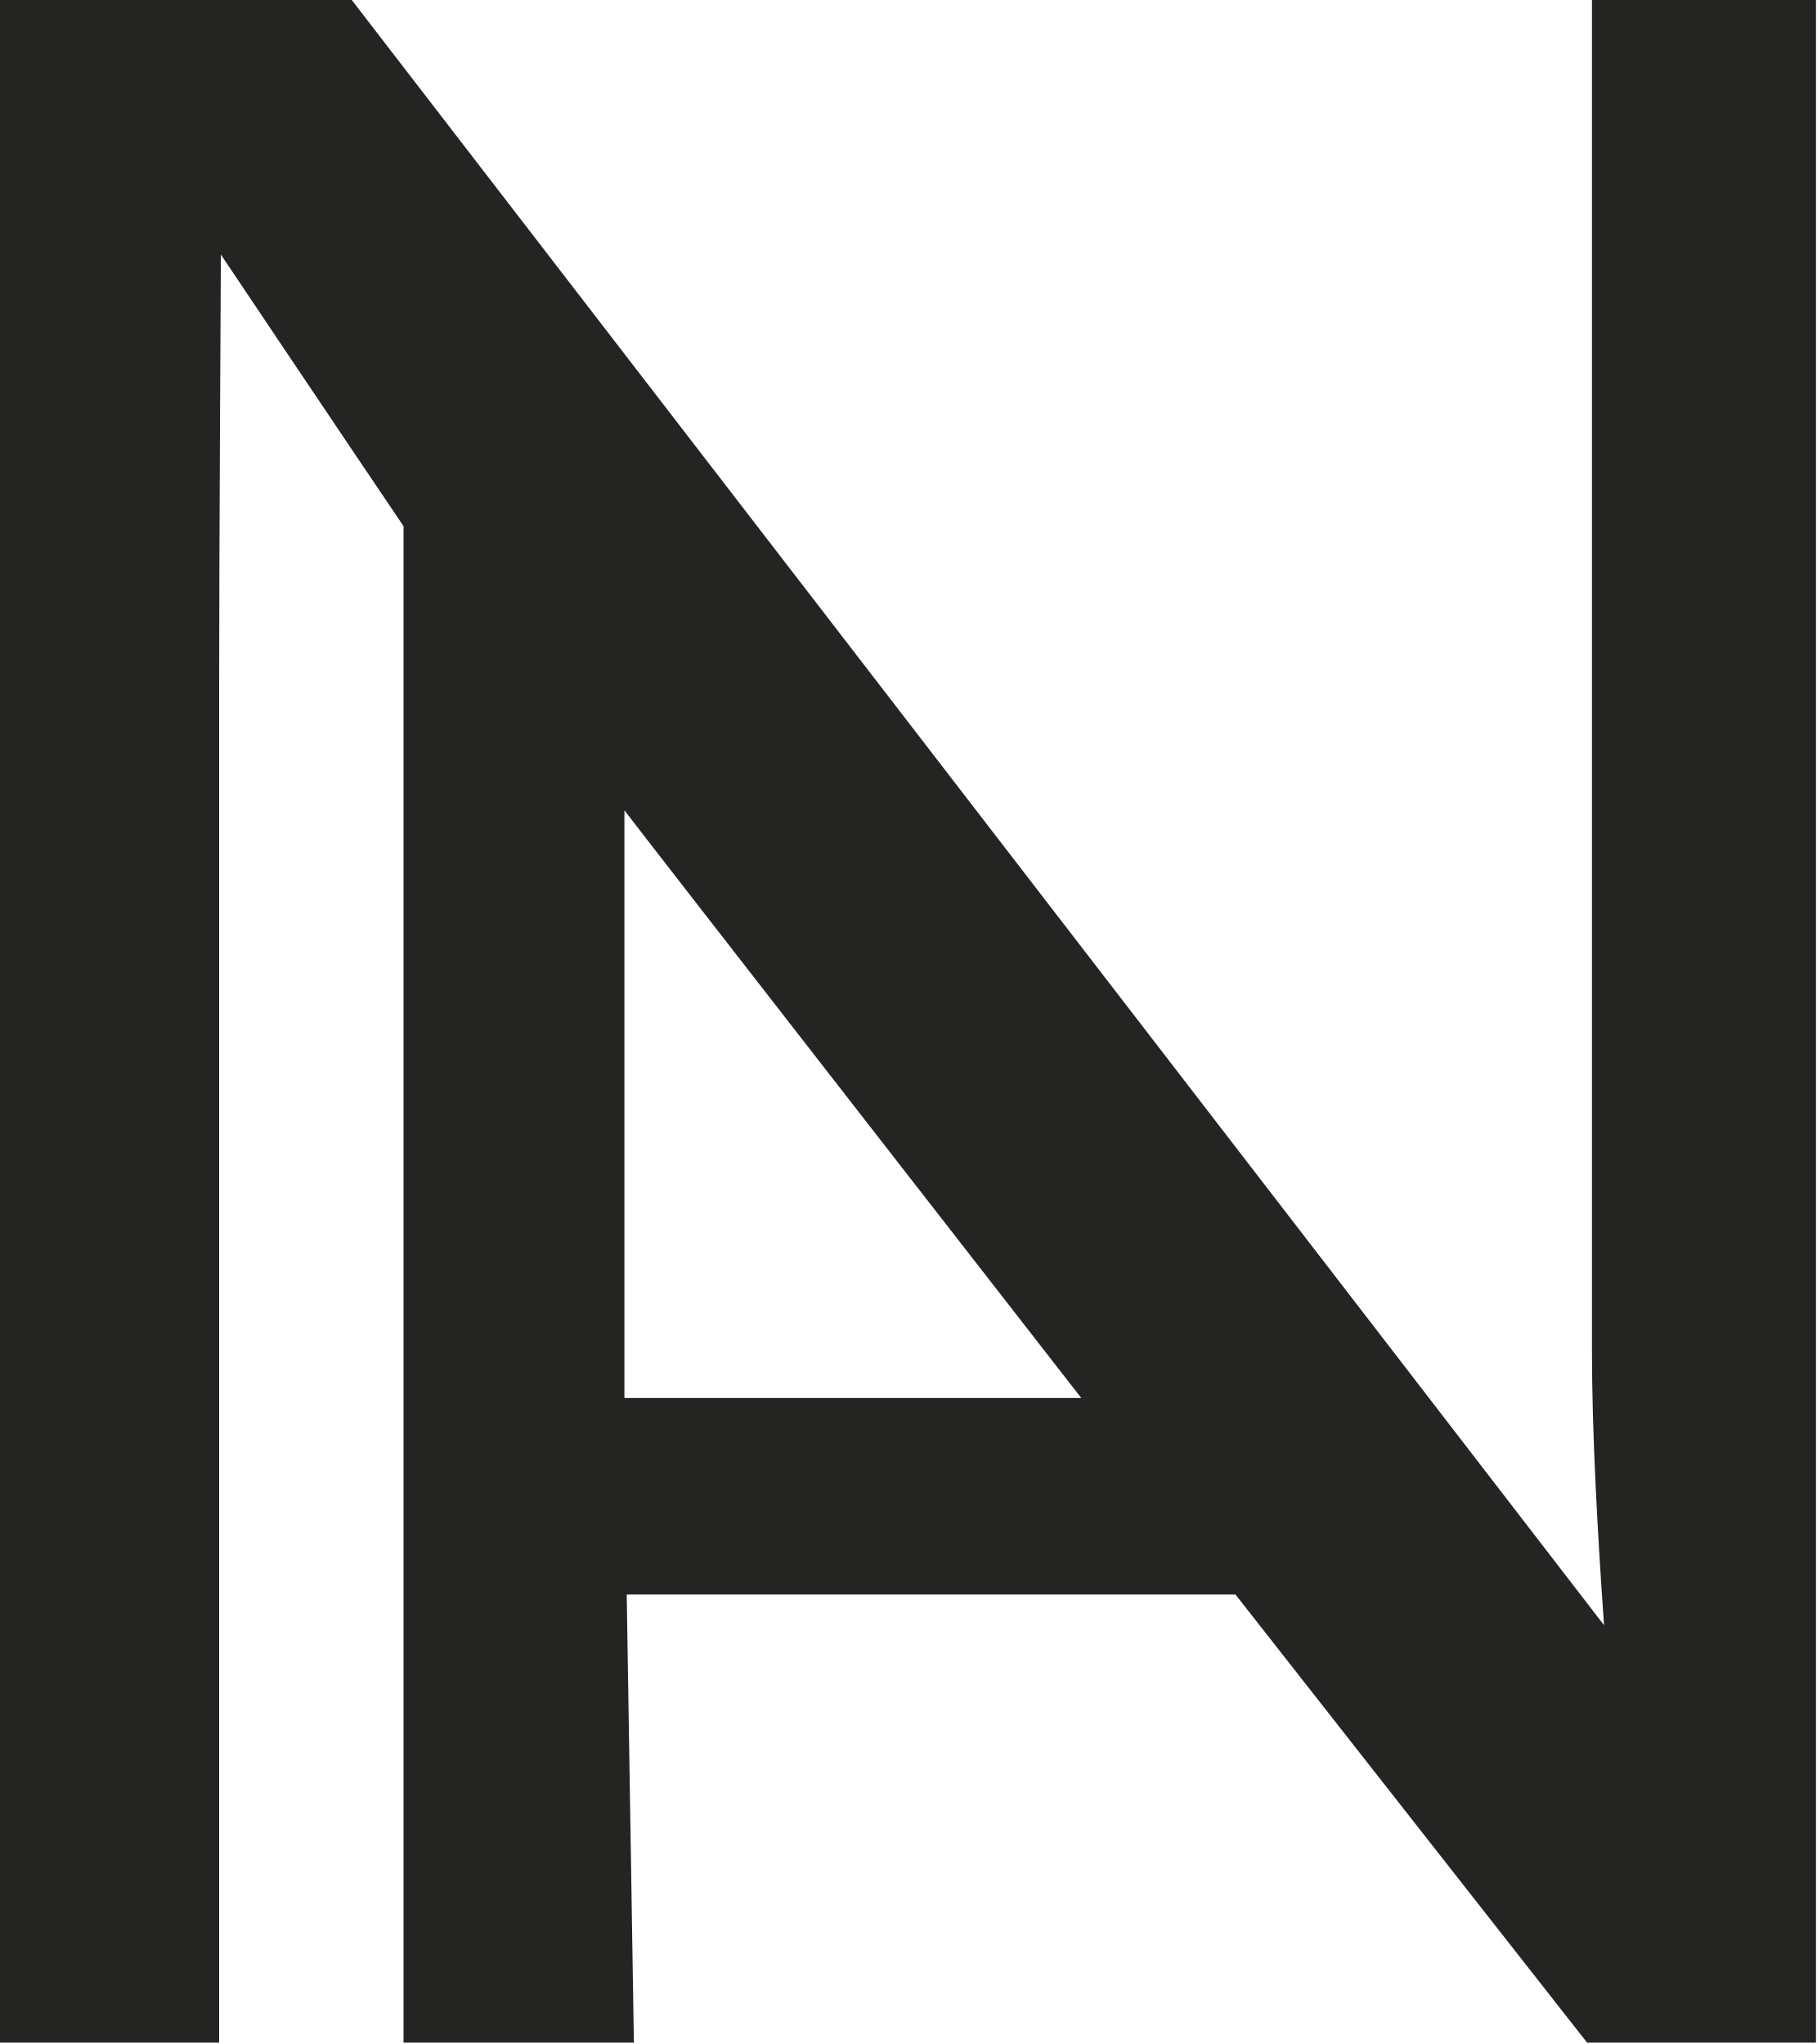
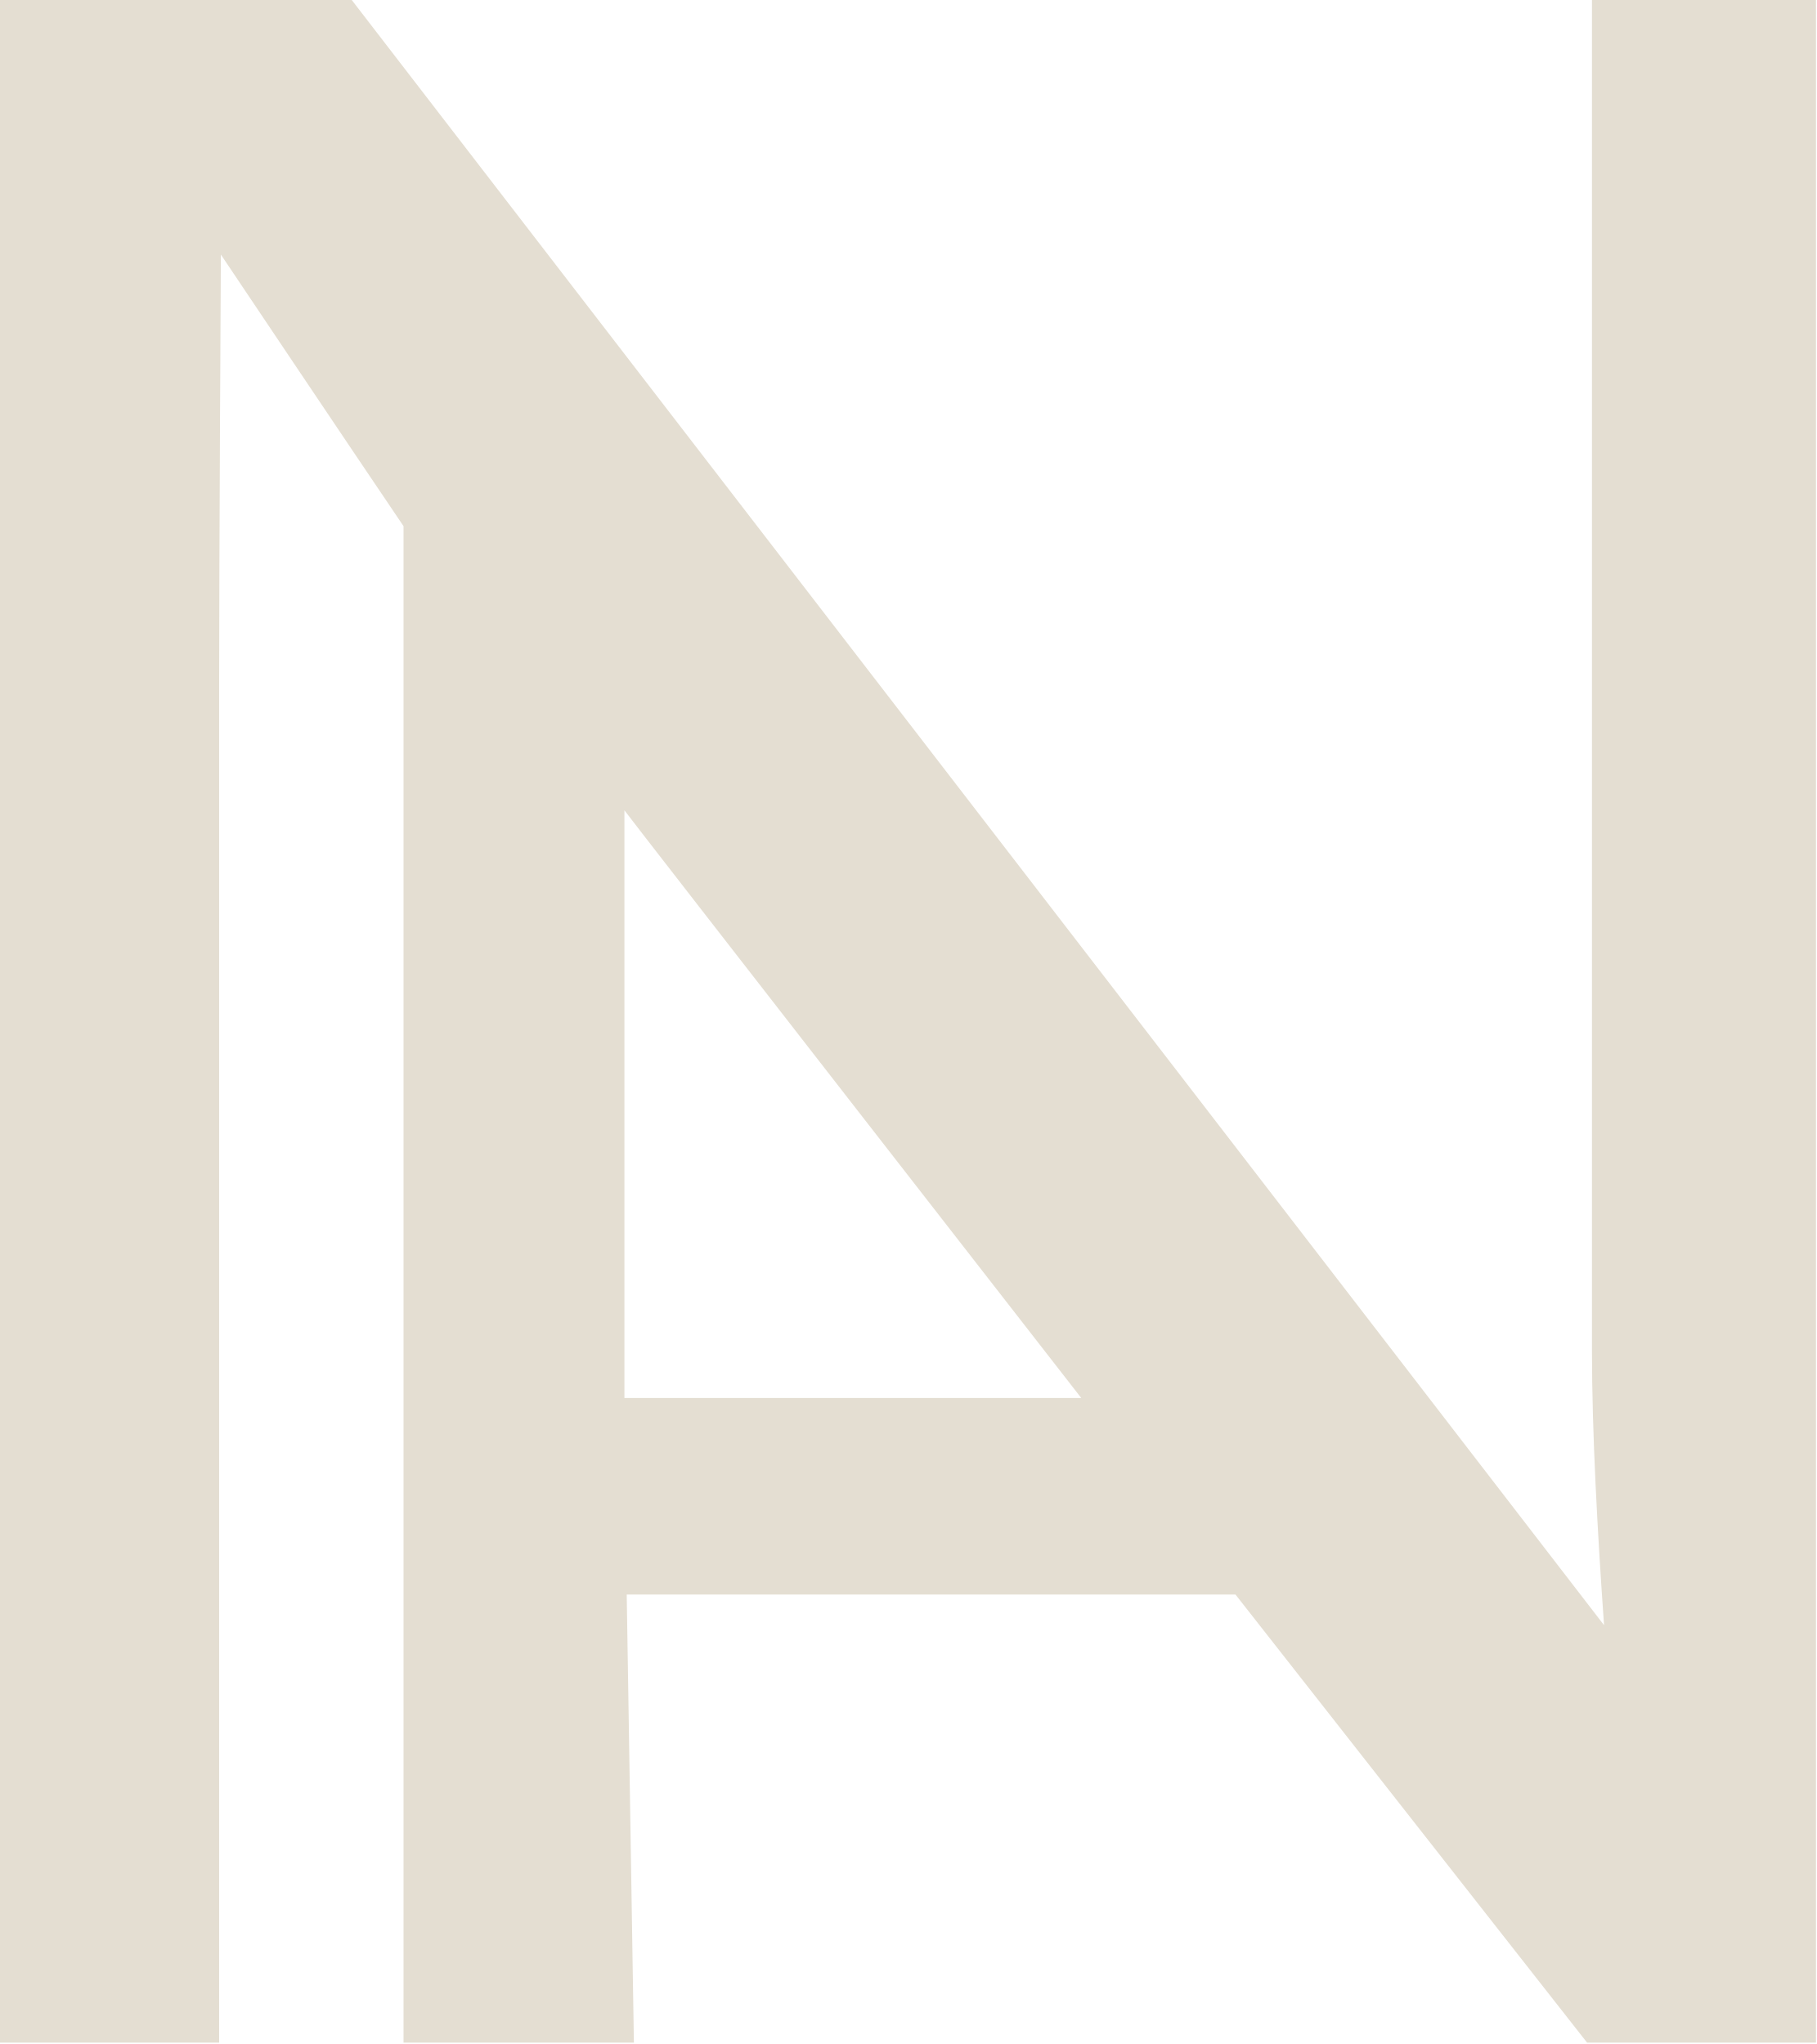
<svg xmlns="http://www.w3.org/2000/svg" width="100%" height="100%" viewBox="0 0 694 781" version="1.1" xml:space="preserve" style="fill-rule:evenodd;clip-rule:evenodd;stroke-linejoin:round;stroke-miterlimit:2;">
  <g>
-     <path d="M612.796,620.972c-2.499,-35.221 -4.617,-73.791 -4.617,-104.794l-0,-516.178l85.583,0l0,780.471l-87.451,-0l-134.32,-171.211l-232.564,-0l2.743,171.211l-88.003,-0l-0,-579.418c-19.032,-28.082 -69.786,-103.788 -69.786,-103.788c0,-0 -0.663,115.591 -0.663,164.752l-0,518.454l-83.718,-0l-0,-780.471l134.381,-0l478.415,620.972Zm-374.248,-86.812l174.525,0c-0,0 -171.402,-220.22 -174.525,-224.543l-0,224.543Z" style="fill-rule:nonzero; fill:#242423" />
+     <path d="M612.796,620.972c-2.499,-35.221 -4.617,-73.791 -4.617,-104.794l-0,-516.178l85.583,0l0,780.471l-87.451,-0l-134.32,-171.211l-232.564,-0l2.743,171.211l-88.003,-0l-0,-579.418c-19.032,-28.082 -69.786,-103.788 -69.786,-103.788c0,-0 -0.663,115.591 -0.663,164.752l-0,518.454l-83.718,-0l-0,-780.471l134.381,-0l478.415,620.972Zm-374.248,-86.812l174.525,0c-0,0 -171.402,-220.22 -174.525,-224.543l-0,224.543Z" style="fill-rule:nonzero; fill:#E4DED2" />
  </g>
</svg>
